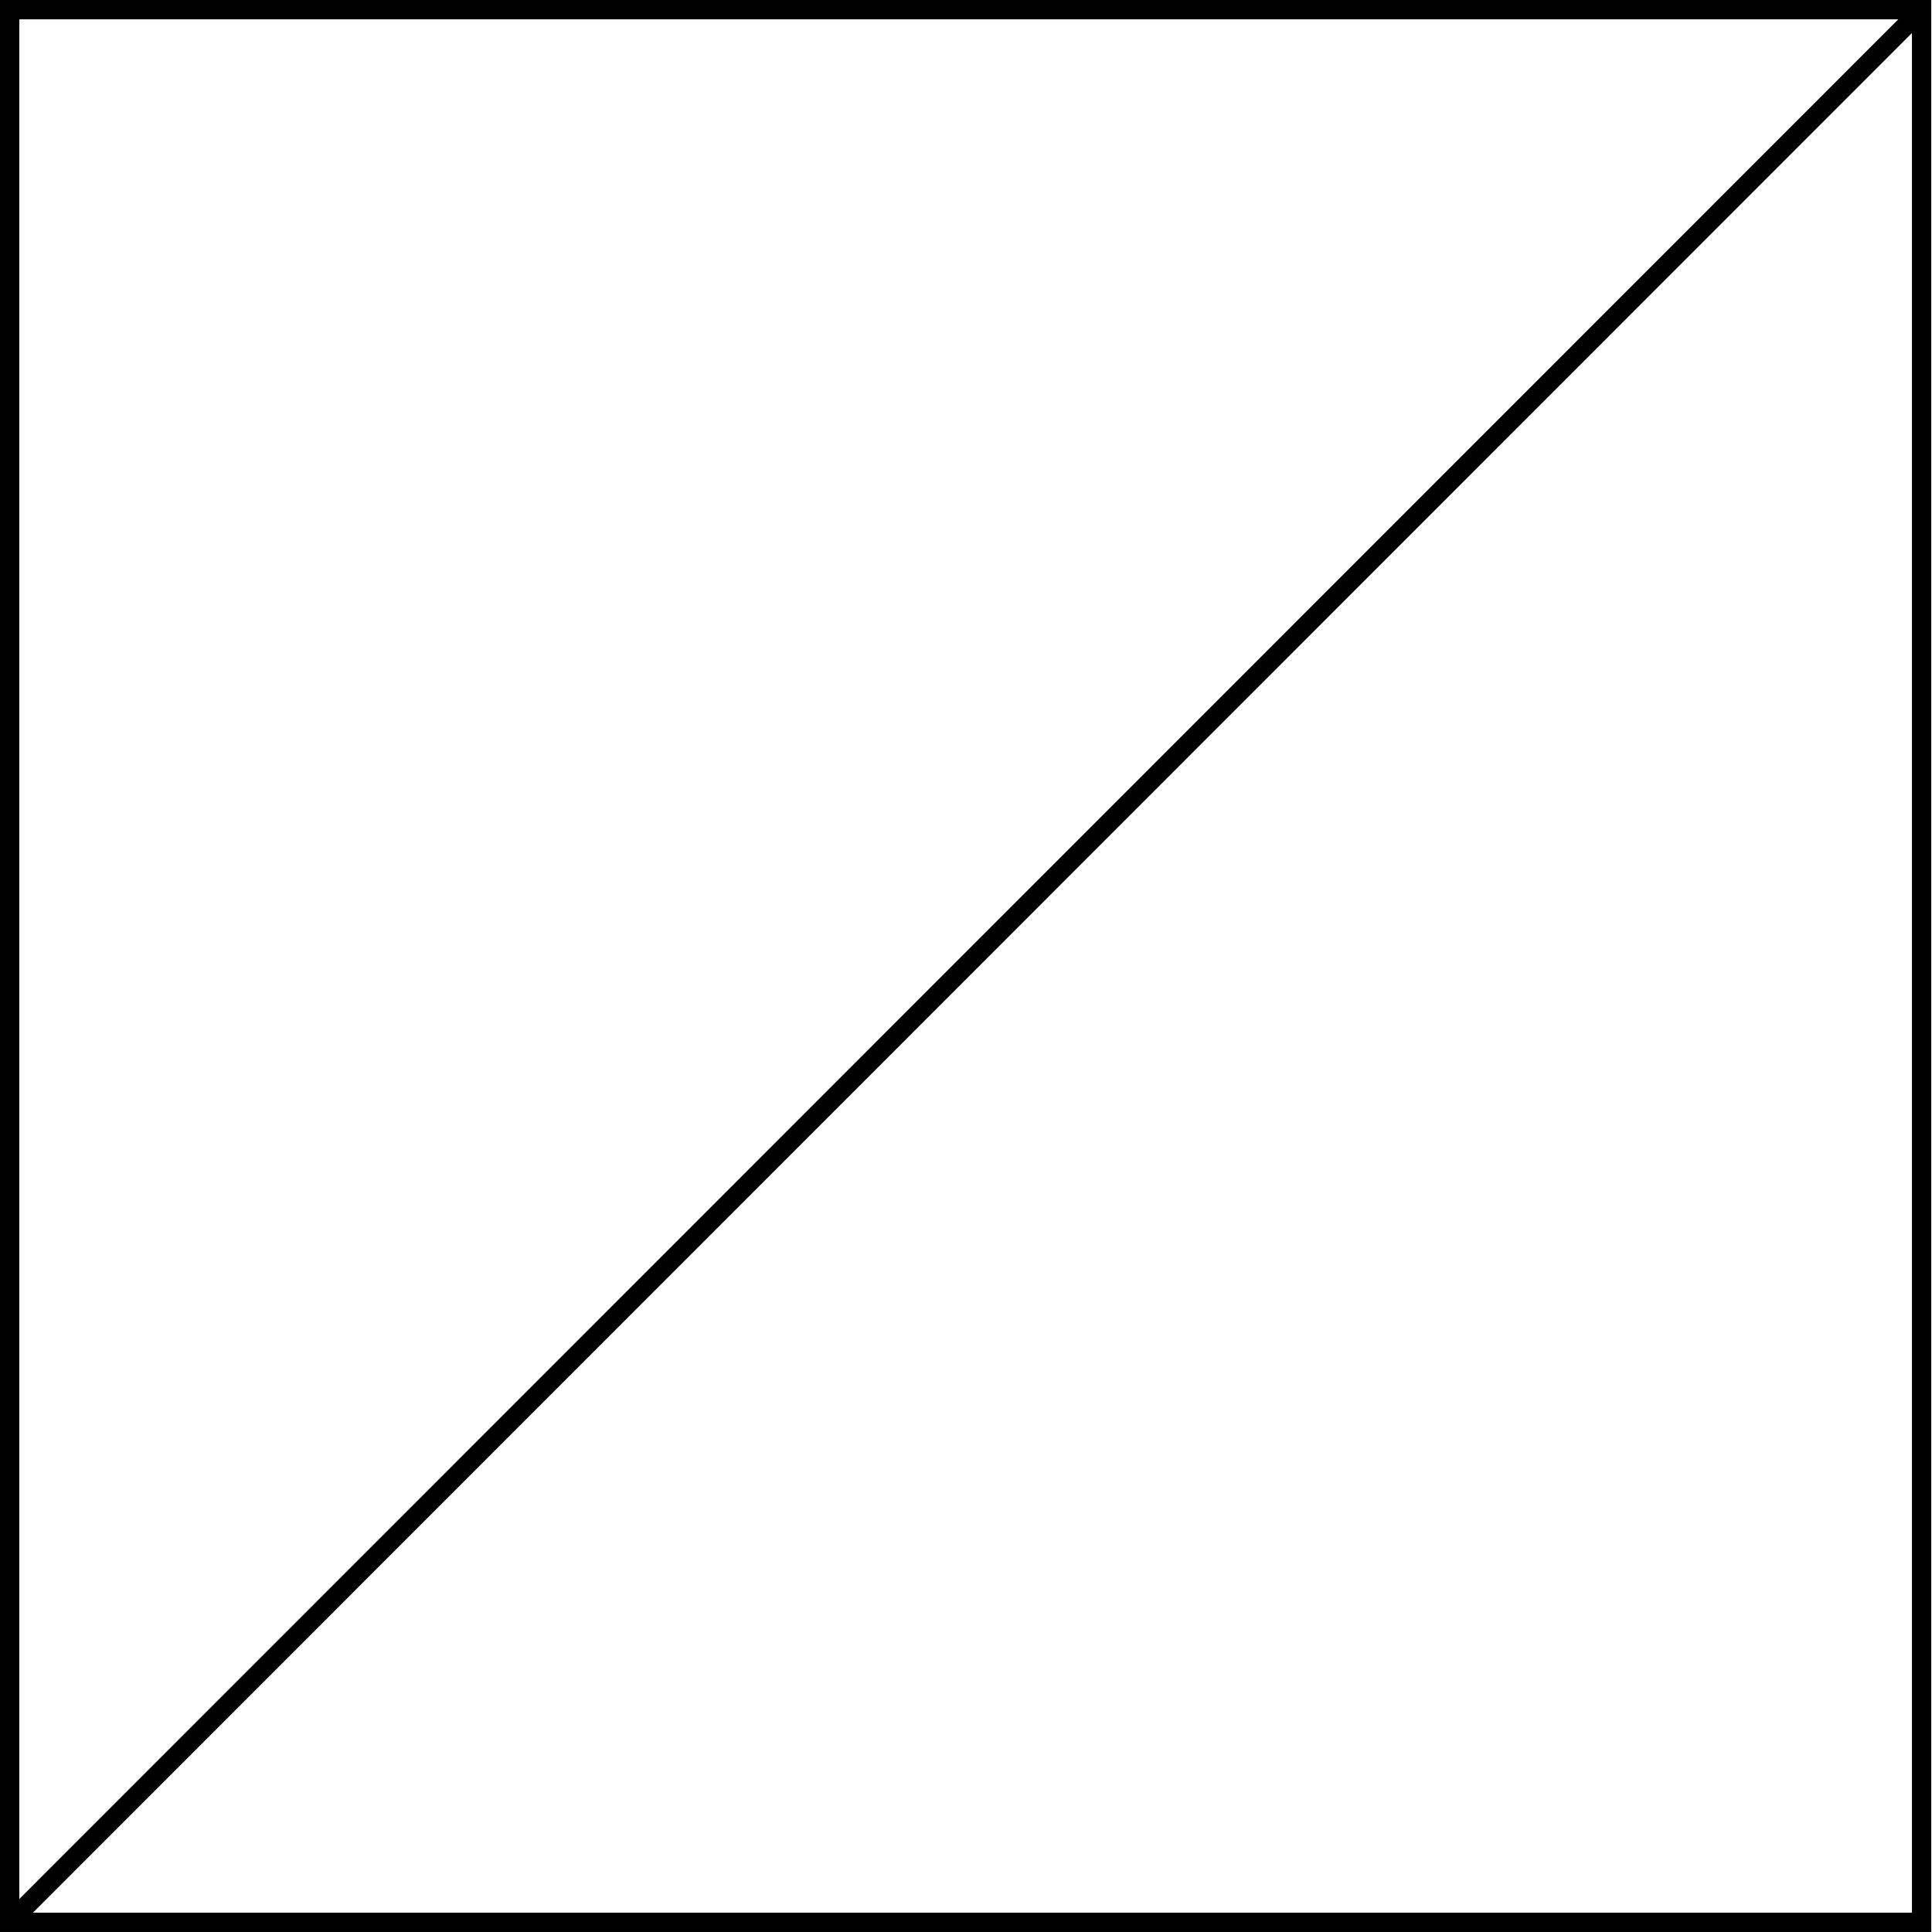
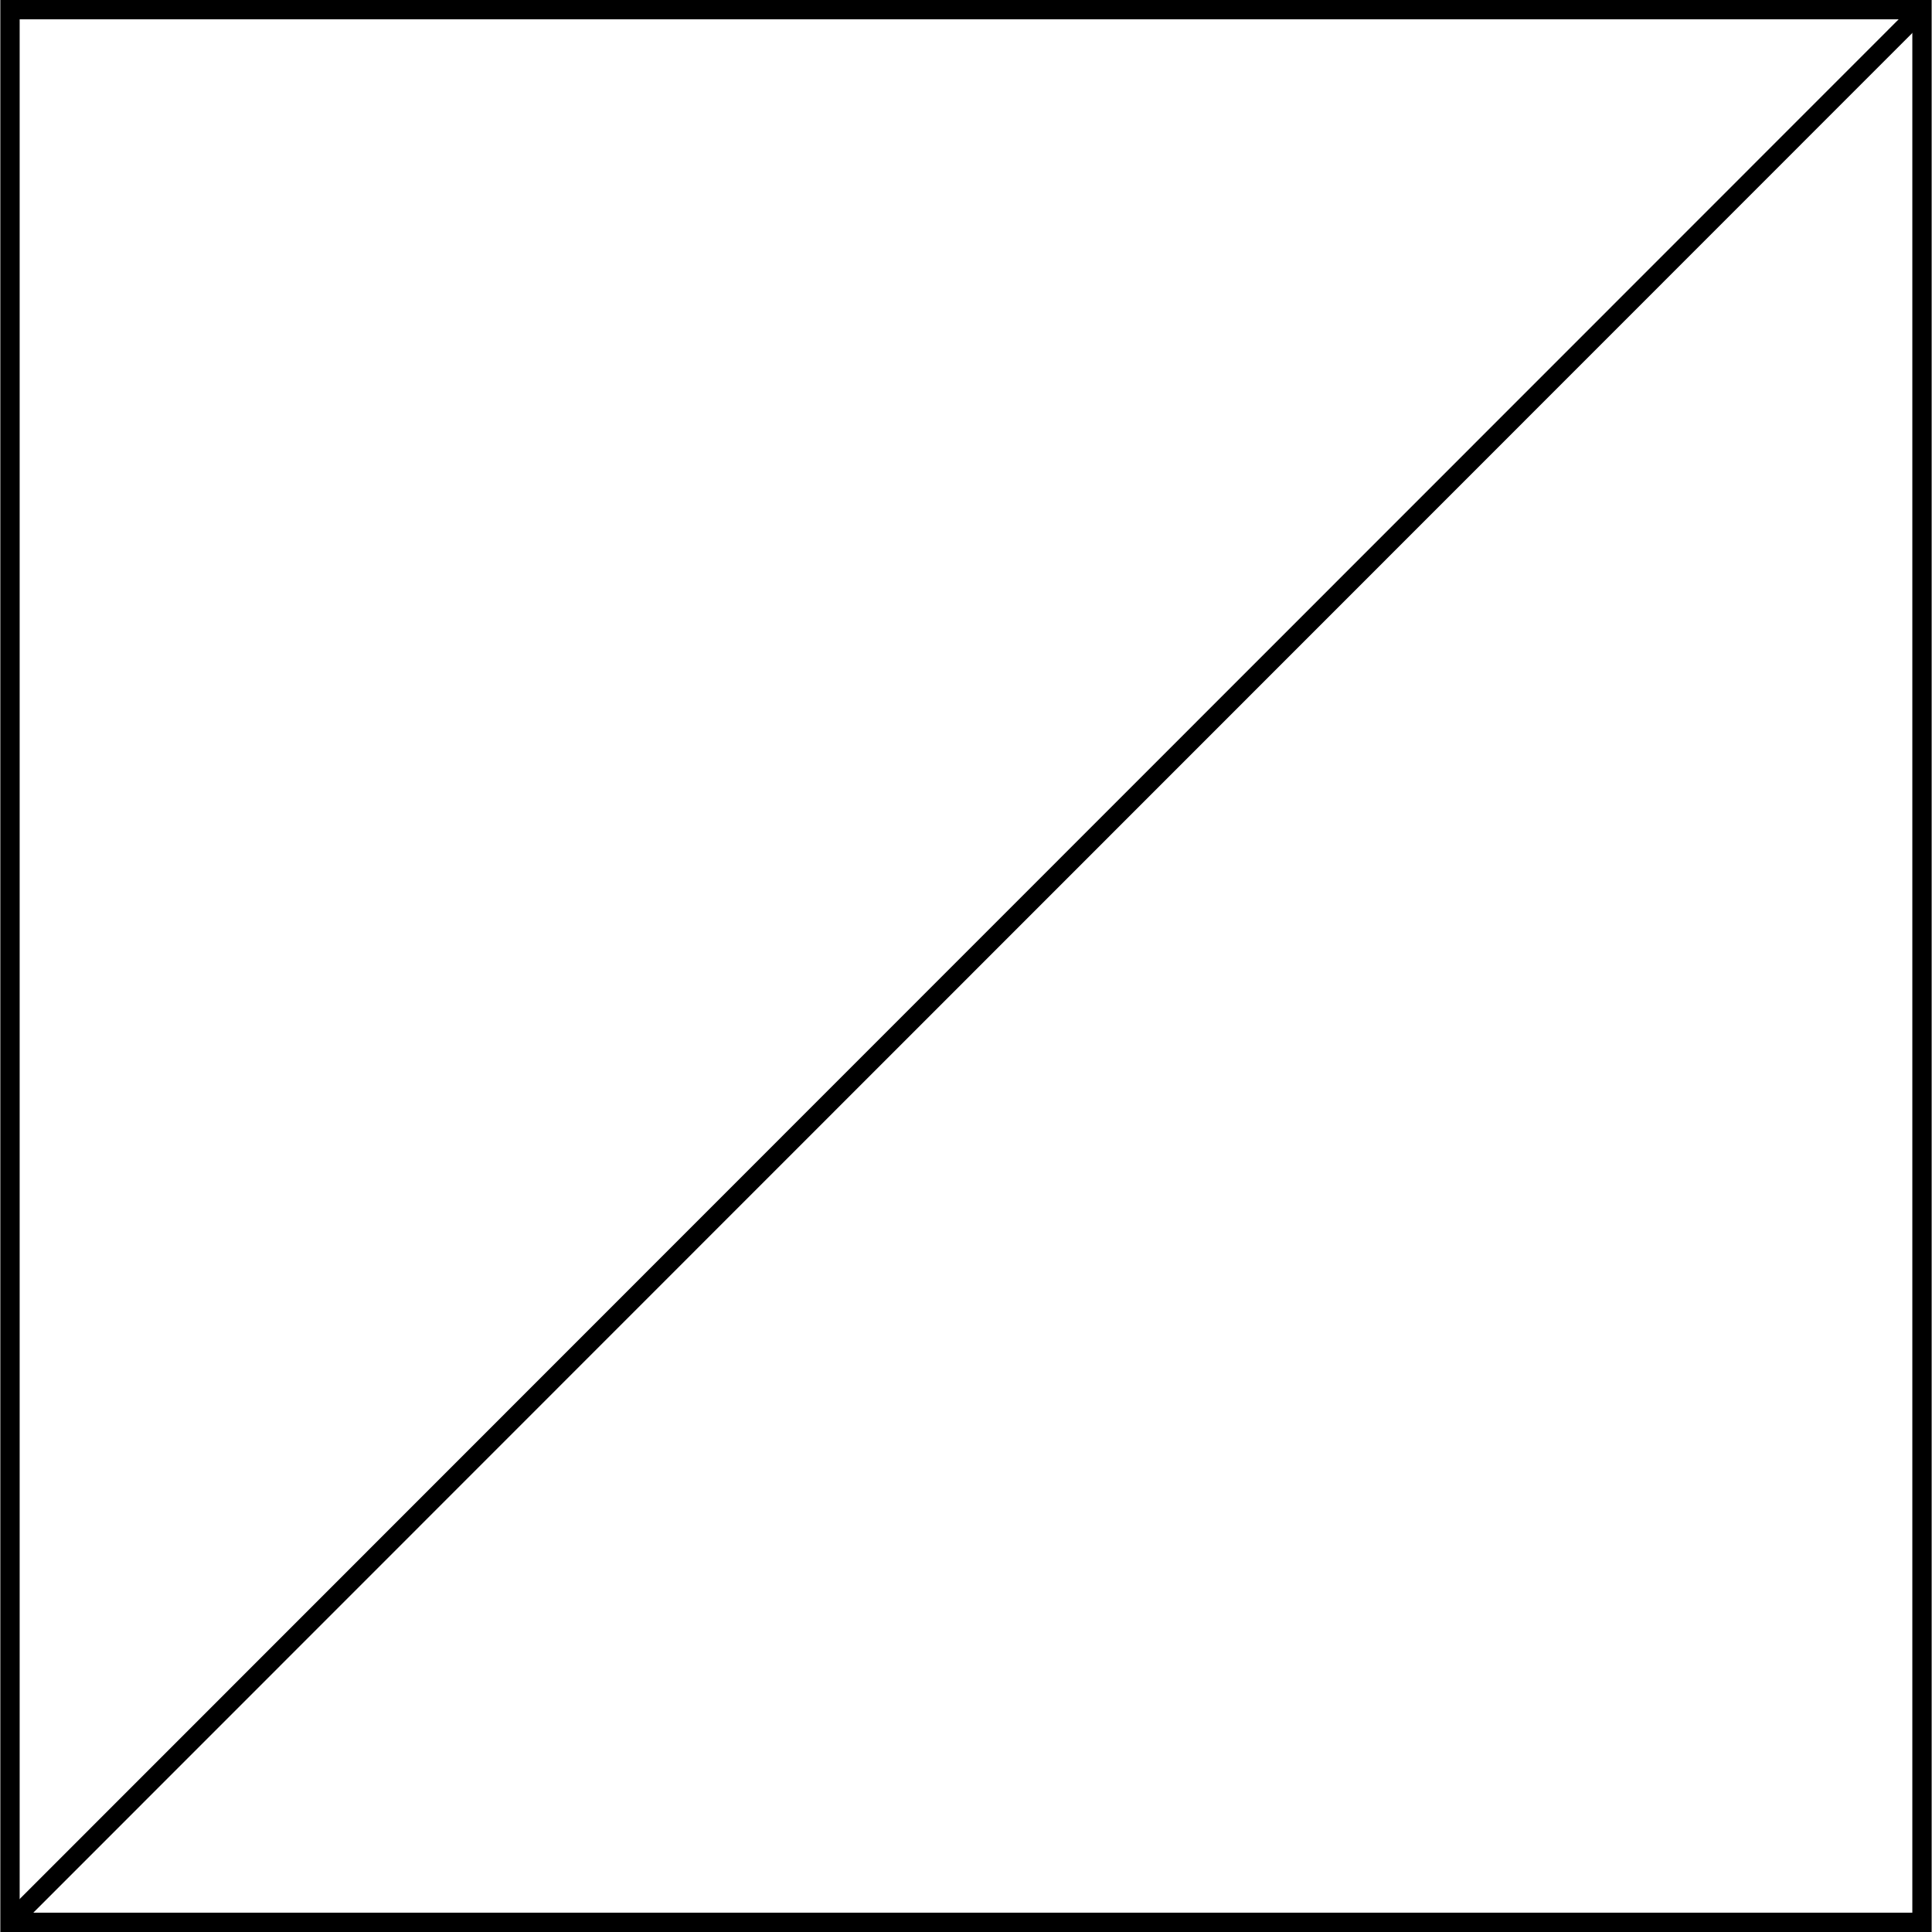
- <svg xmlns="http://www.w3.org/2000/svg" width="264.569mm" height="264.667mm" viewBox="0 0 264.569 264.667" version="1.1" id="svg1671">
+ <svg xmlns="http://www.w3.org/2000/svg" width="100" height="100" viewBox="0 0 26.458 26.458" version="1.1" id="svg1671">
  <defs id="defs1668">
    <clipPath id="clipId0">
      <path d="M 0,768 H 1024 V 0 H 0 Z" id="path2" />
    </clipPath>
  </defs>
-   <g id="layer1" transform="translate(-97.00853,-130.2779)" style="stroke:#000000;stroke-opacity:1;fill:none">
-     <g clip-path="url(#clipId0)" fill="none" stroke="#7fbfff" stroke-width="0.002" id="g716" transform="matrix(12.06522,0,0,11.32473,-6319.258,-2178.124)" style="stroke:#000000;stroke-width:0.226;stroke-miterlimit:4;stroke-dasharray:none;stroke-opacity:1;fill:none">
-       <path id="polyline710" style="stroke-width:10;stroke:#000000;stroke-opacity:1;fill:none" d="M 1361.594,497.389 371.646,1487.703 Z" transform="matrix(0.02192942,0,0,0.02336332,523.758,192.3333)" />
-       <path id="polyline712" style="stroke-width:10;stroke:#000000;stroke-opacity:1;fill:none" d="M 371.646,497.389 V 1487.703 H 1361.594 V 497.389 Z" transform="matrix(0.02192942,0,0,0.02336332,523.758,192.3333)" />
+   <g id="layer1" transform="matrix(0.09996789,0,0,0.09996823,-9.692796,-13.02361)" style="fill:none;stroke:#000000;stroke-width:2.647;stroke-dasharray:none;stroke-opacity:1">
+     <g clip-path="url(#clipId0)" fill="none" stroke="#7fbfff" stroke-width="0.002" id="g716" transform="matrix(12.06522,0,0,11.32473,-6319.258,-2178.124)" style="fill:none;stroke:#000000;stroke-width:0.226;stroke-miterlimit:4;stroke-dasharray:none;stroke-opacity:1">
+       <path id="polyline710" style="fill:none;stroke:#000000;stroke-width:10.003;stroke-dasharray:none;stroke-opacity:1" d="M 1361.594,497.389 371.646,1487.703 Z" transform="matrix(0.02192942,0,0,0.02336332,523.758,192.3333)" />
+       <path id="polyline712" style="fill:none;stroke:#000000;stroke-width:10.003;stroke-dasharray:none;stroke-opacity:1" d="M 371.646,497.389 V 1487.703 H 1361.594 V 497.389 Z" transform="matrix(0.02192942,0,0,0.02336332,523.758,192.3333)" />
    </g>
  </g>
</svg>
